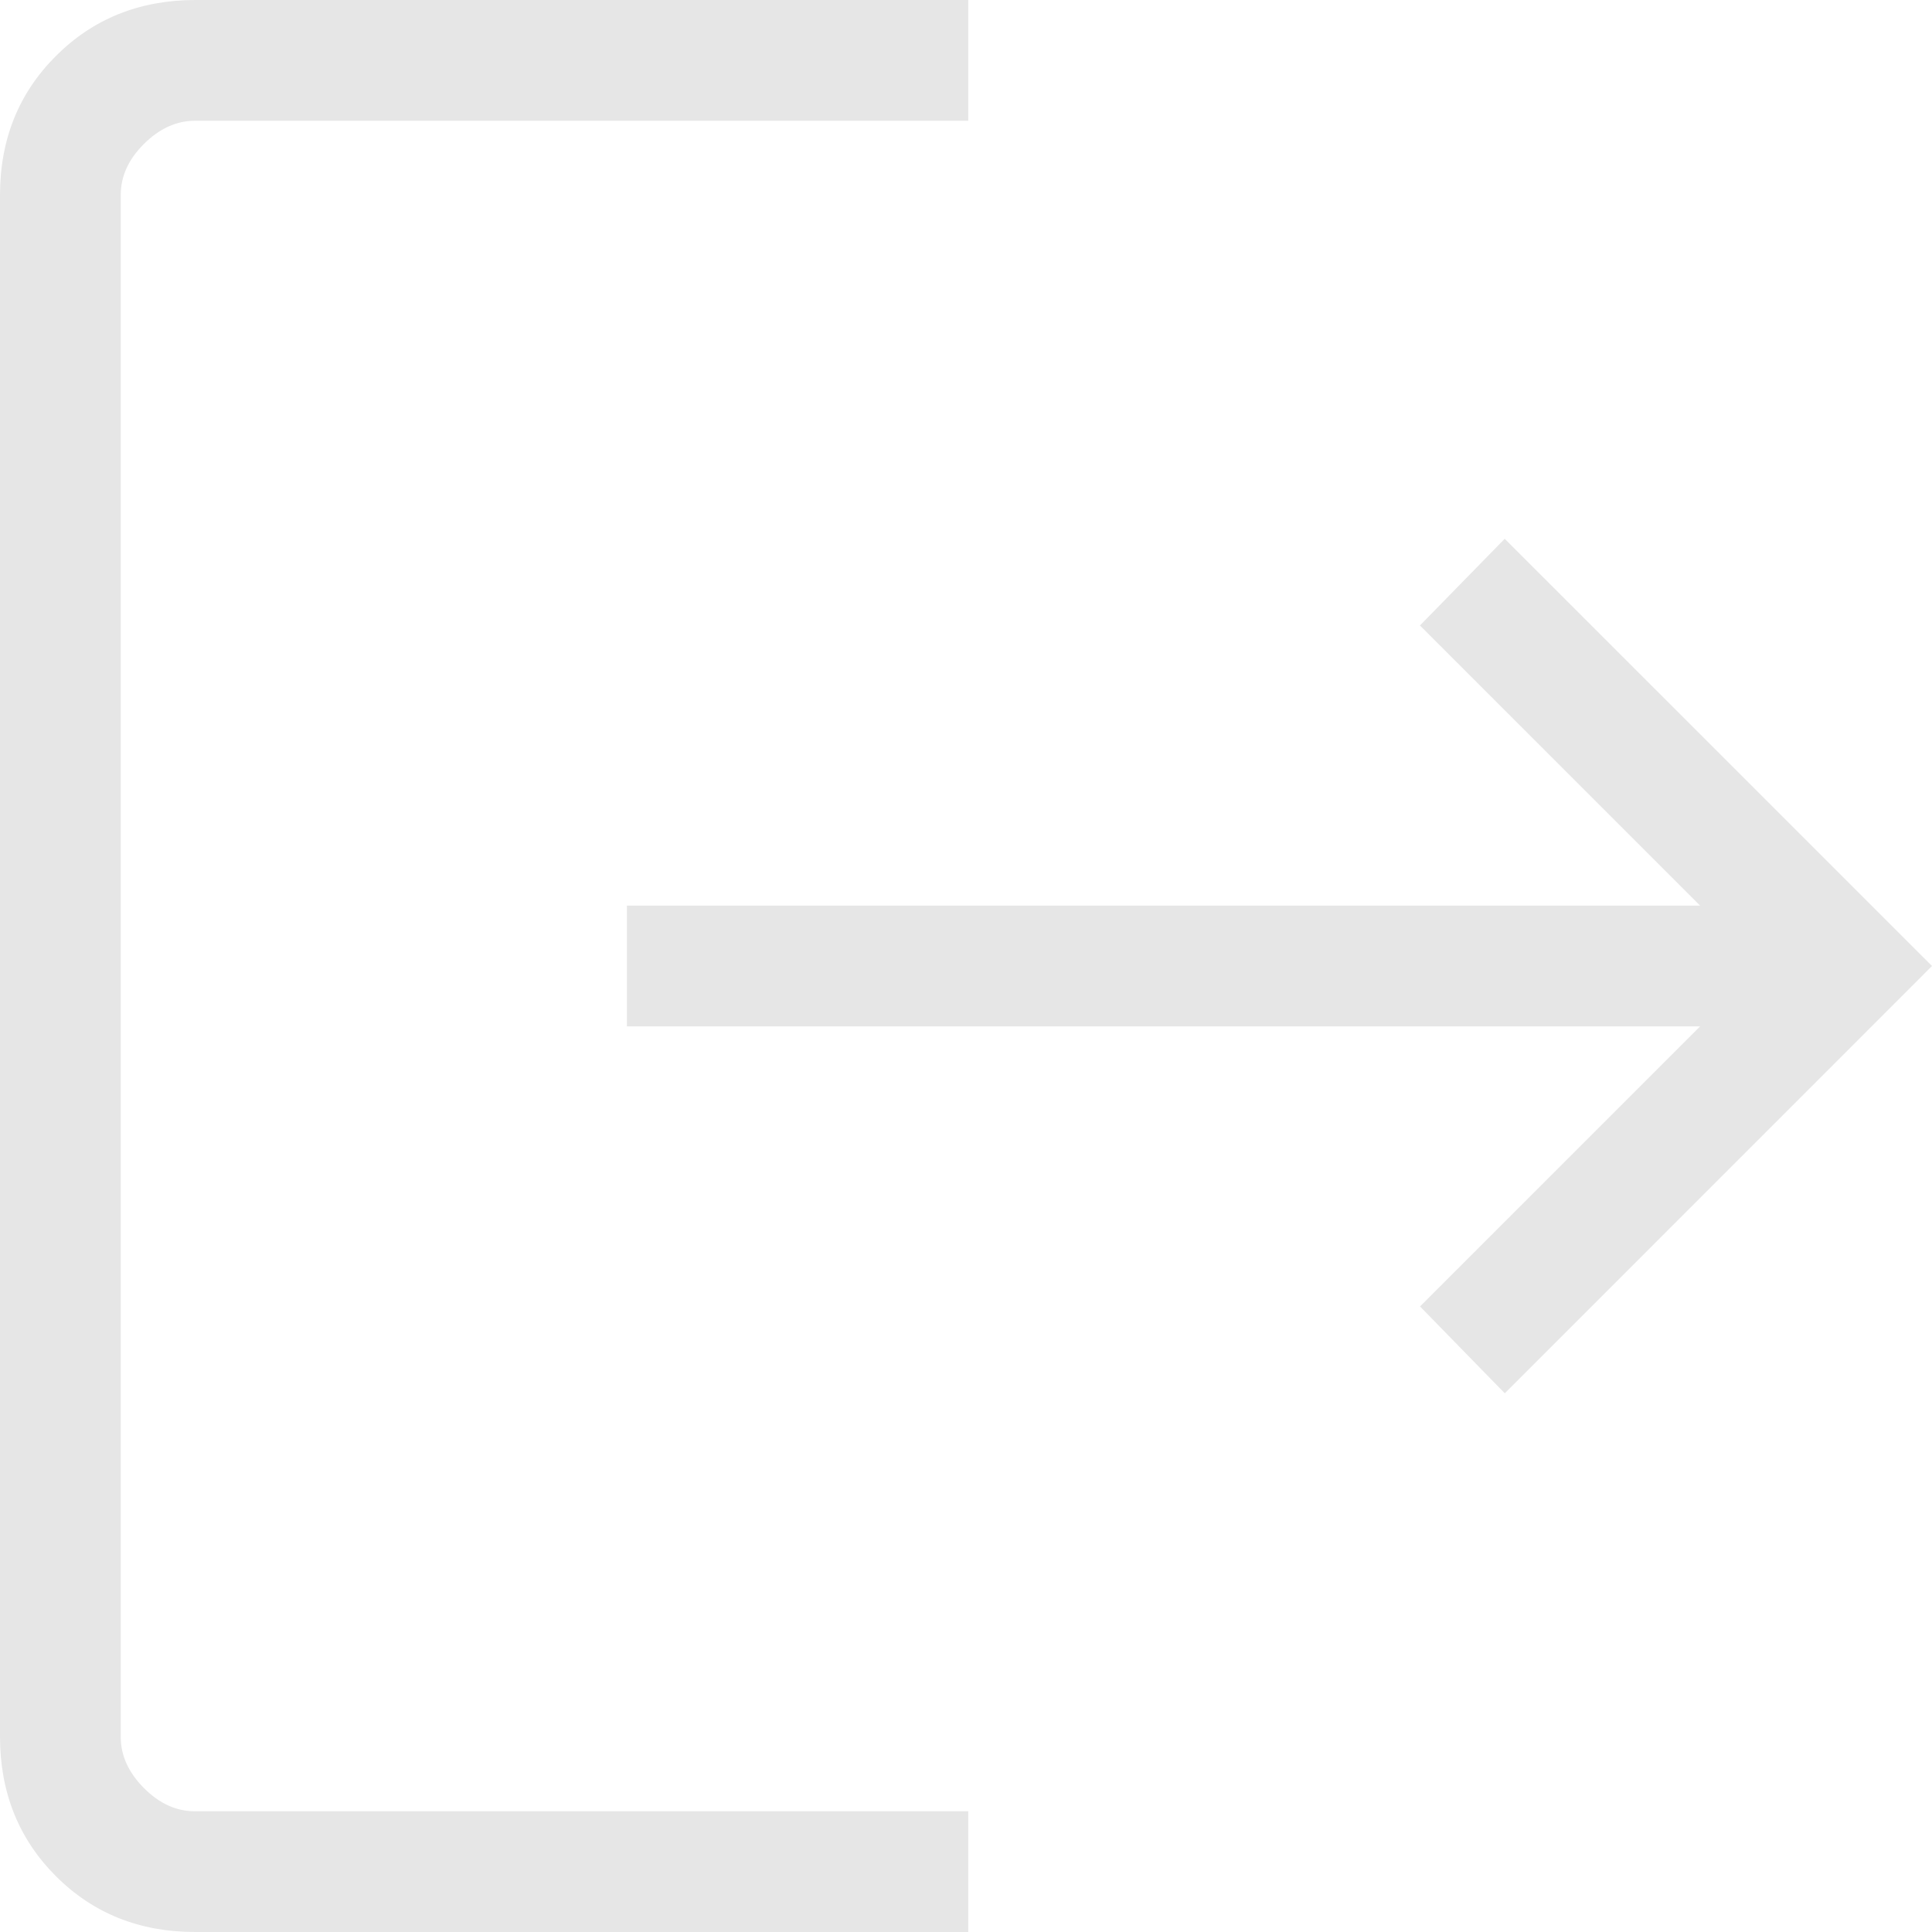
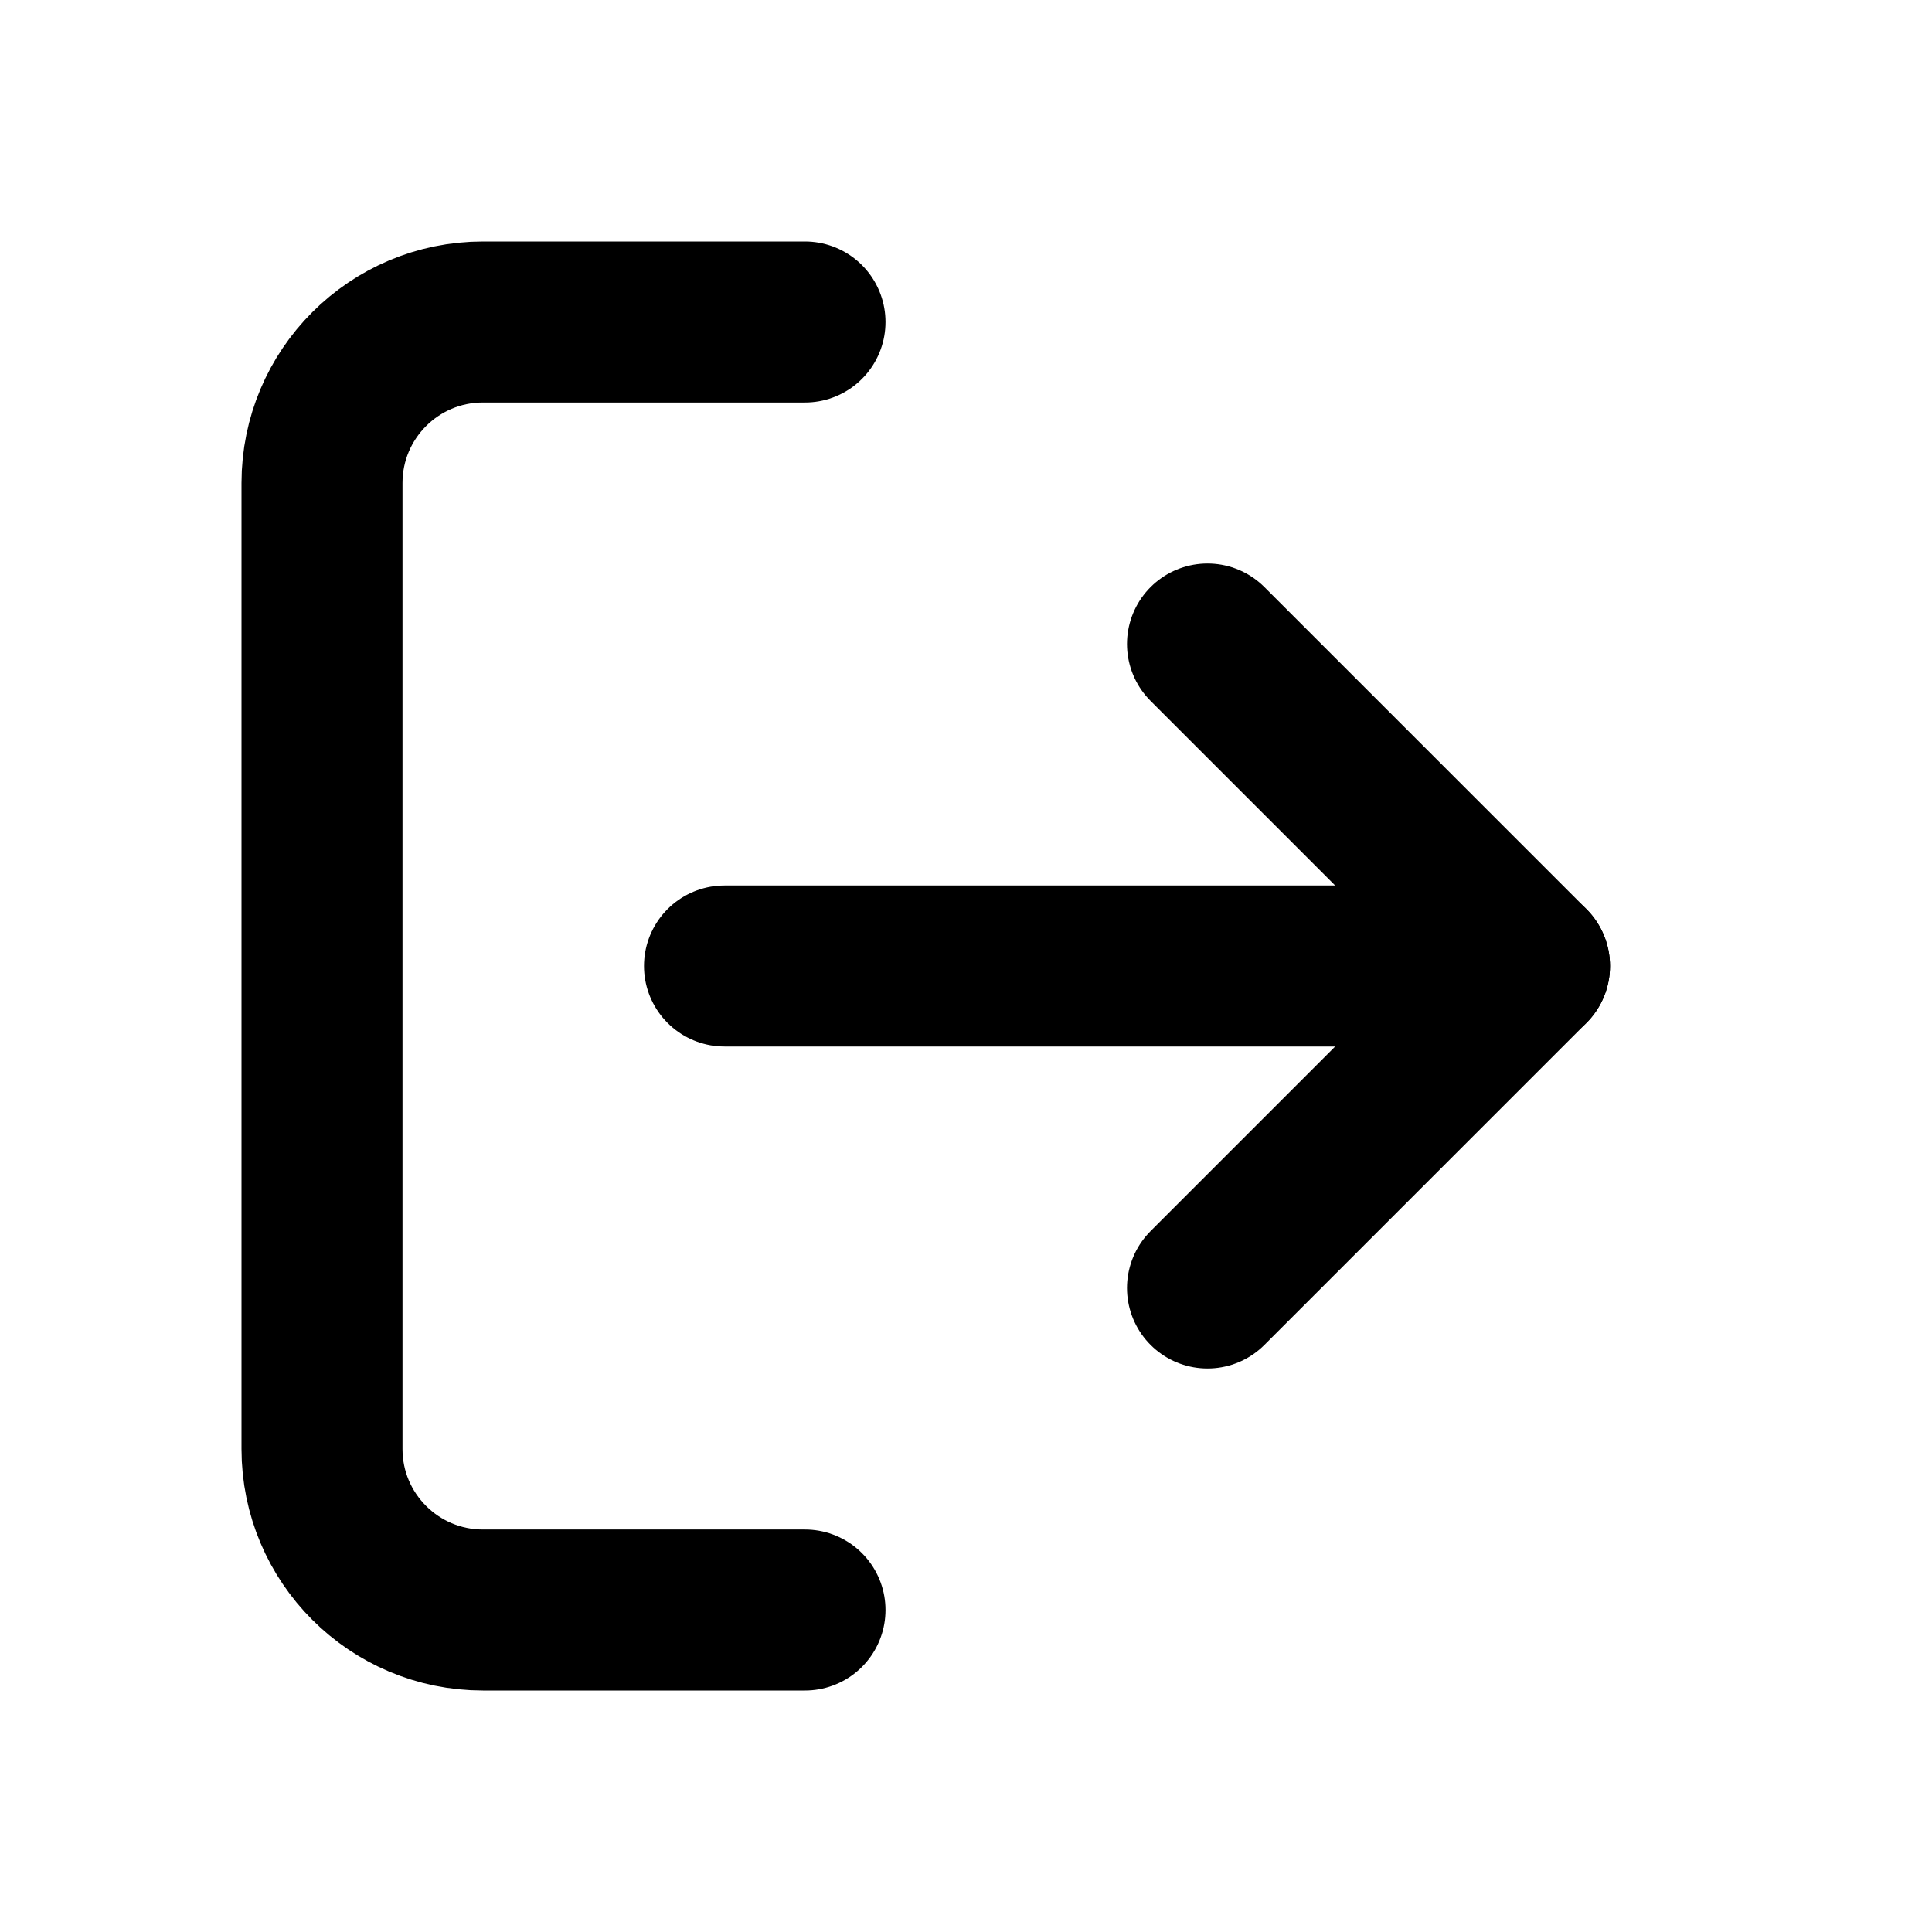
<svg xmlns="http://www.w3.org/2000/svg" width="24" height="24" viewBox="0 0 24 24" fill="none">
-   <path d="M2.424 24C1.733 24 1.157 23.769 0.695 23.307C0.233 22.845 0.001 22.268 0 21.576V2.424C0 1.733 0.232 1.157 0.695 0.695C1.157 0.233 1.734 0.001 2.424 0H12.028V1.5H2.424C2.193 1.5 1.981 1.596 1.788 1.788C1.595 1.98 1.499 2.192 1.5 2.424V21.578C1.5 21.808 1.596 22.019 1.788 22.212C1.98 22.405 2.192 22.501 2.422 22.5H12.028V24H2.424ZM18.693 17.308L17.64 16.229L21.119 12.75H7.788V11.25H21.119L17.639 7.77L18.692 6.693L24 12L18.693 17.308Z" fill="#E6E6E6" />
+   <path d="M10 4H6a2 2 0 00-2 2v12a2 2 0 002 2h4" stroke="currentColor" stroke-width="2" stroke-linecap="round" stroke-linejoin="round" />
+   <path d="M15 8l4 4-4 4" stroke="currentColor" stroke-width="2" stroke-linecap="round" stroke-linejoin="round" />
+   <path d="M9 12h10" stroke="currentColor" stroke-width="2" stroke-linecap="round" stroke-linejoin="round" />
</svg>
